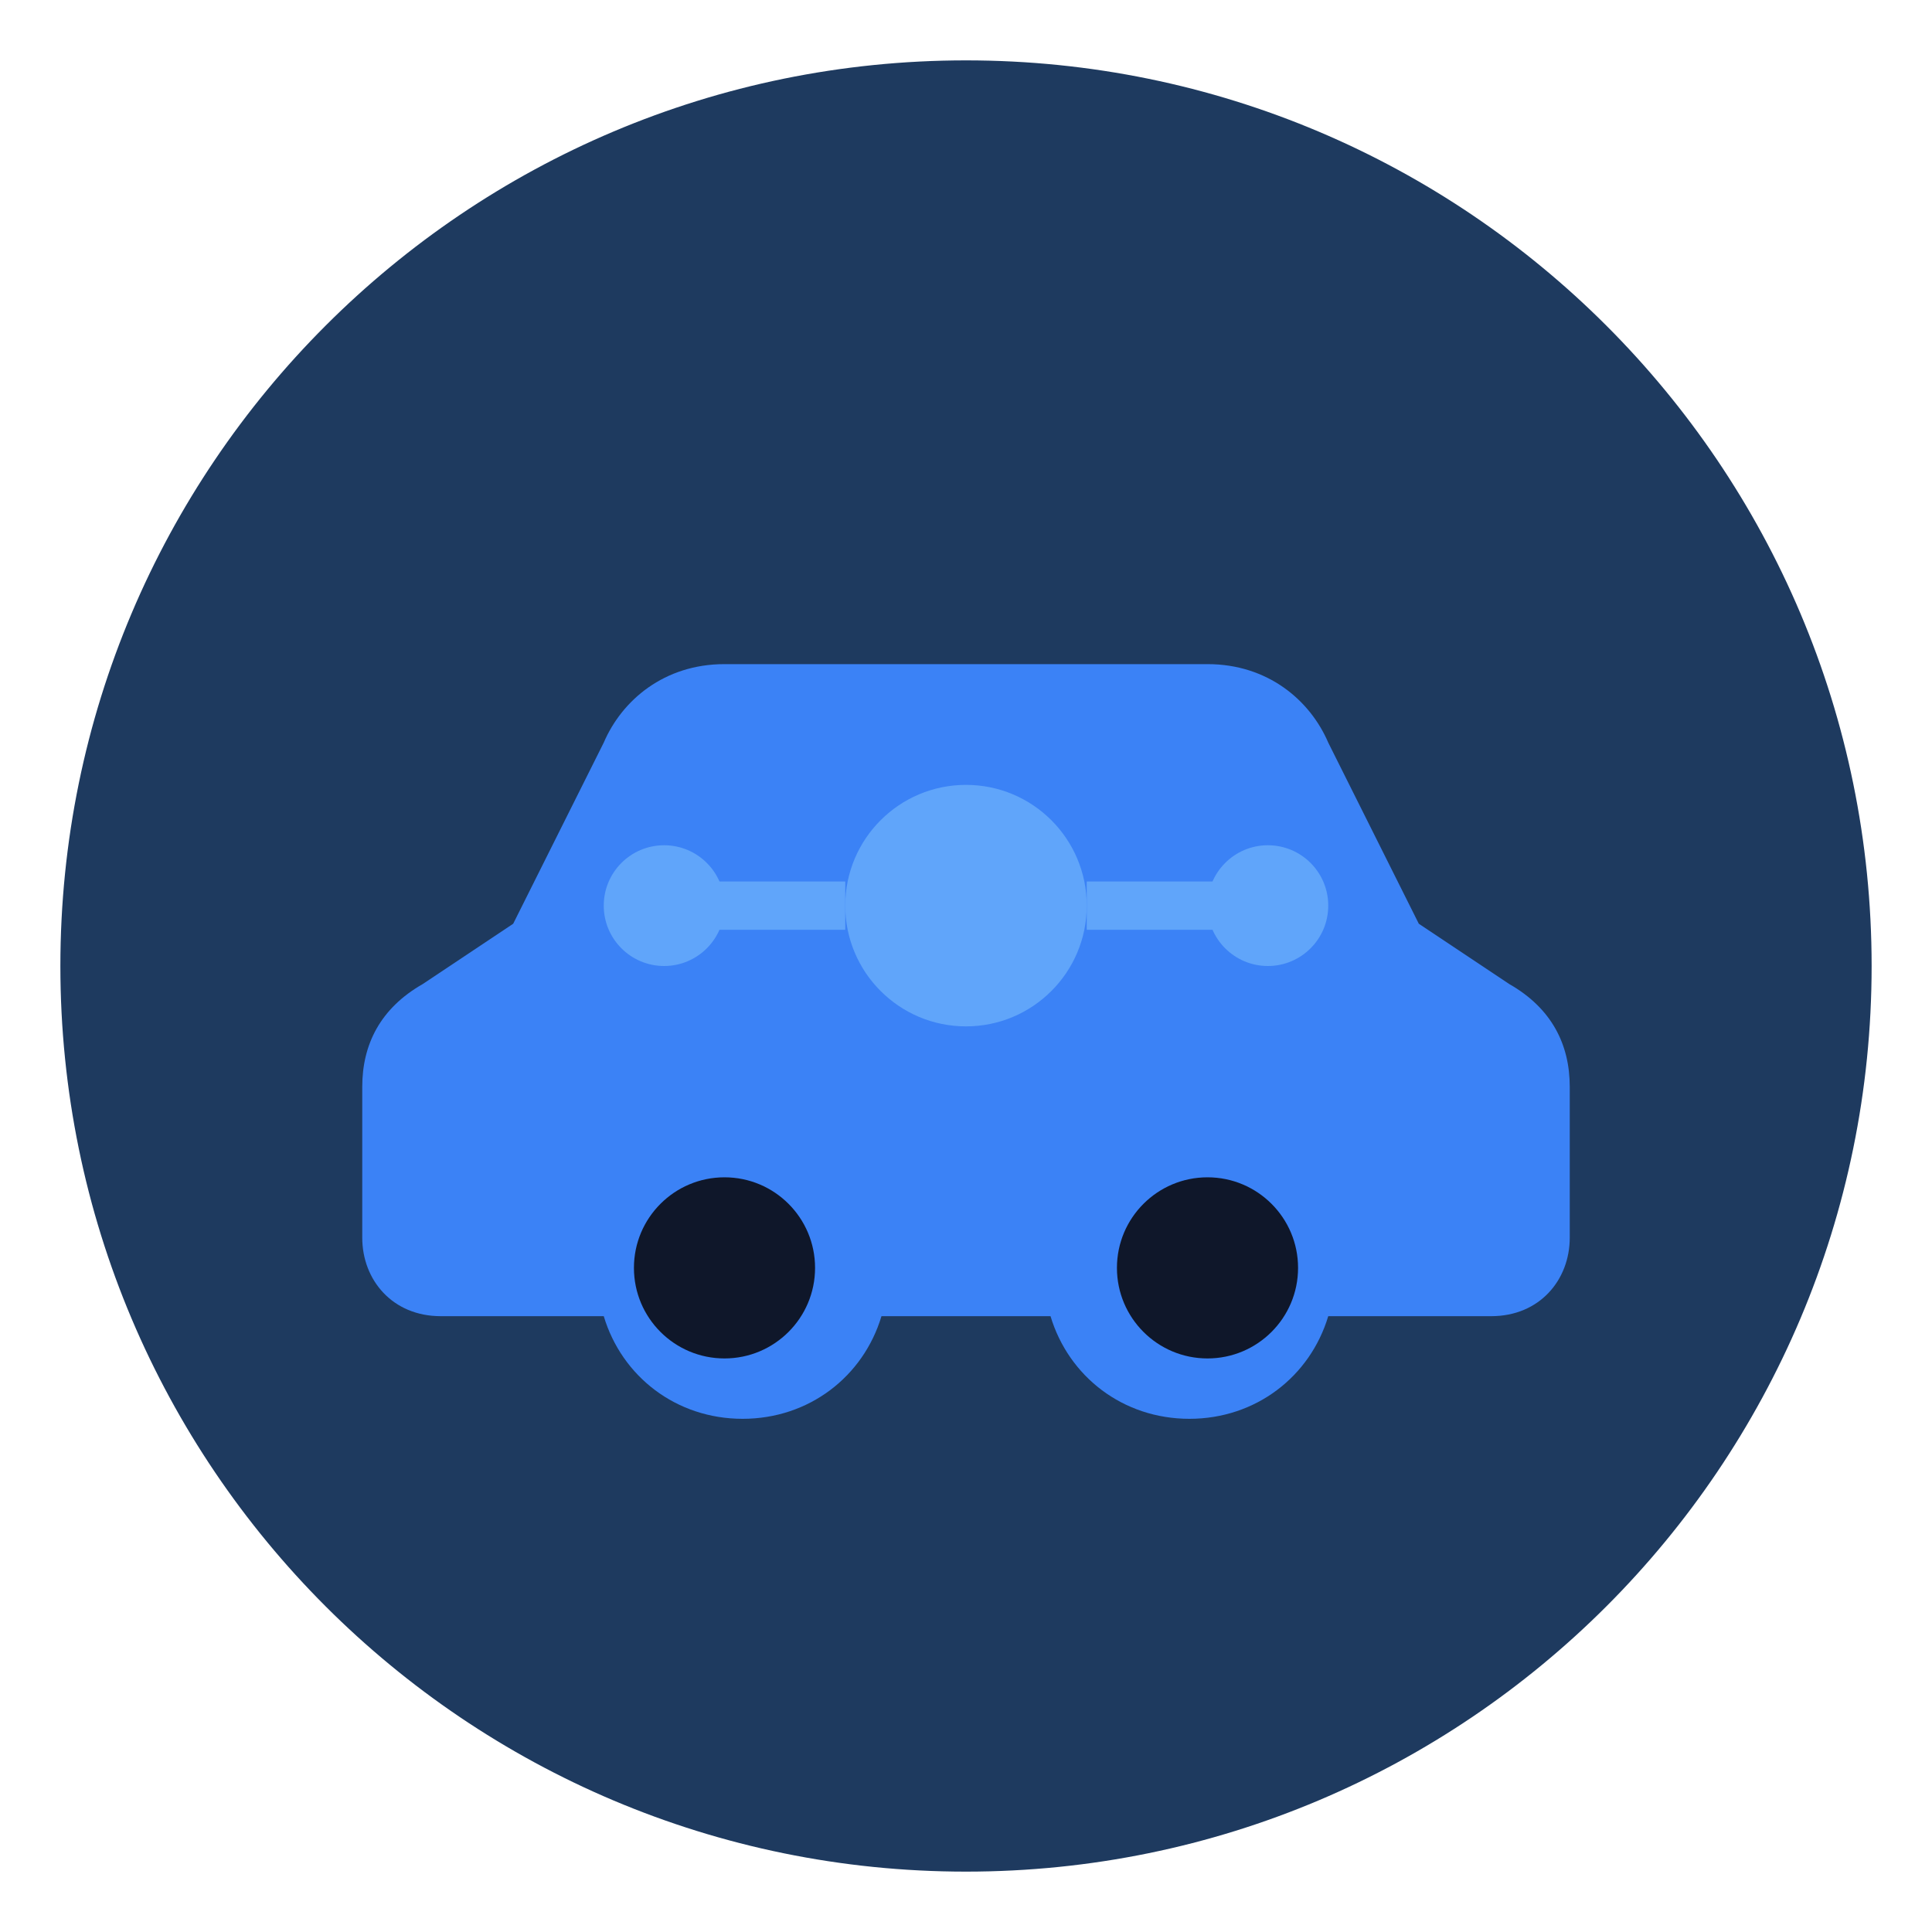
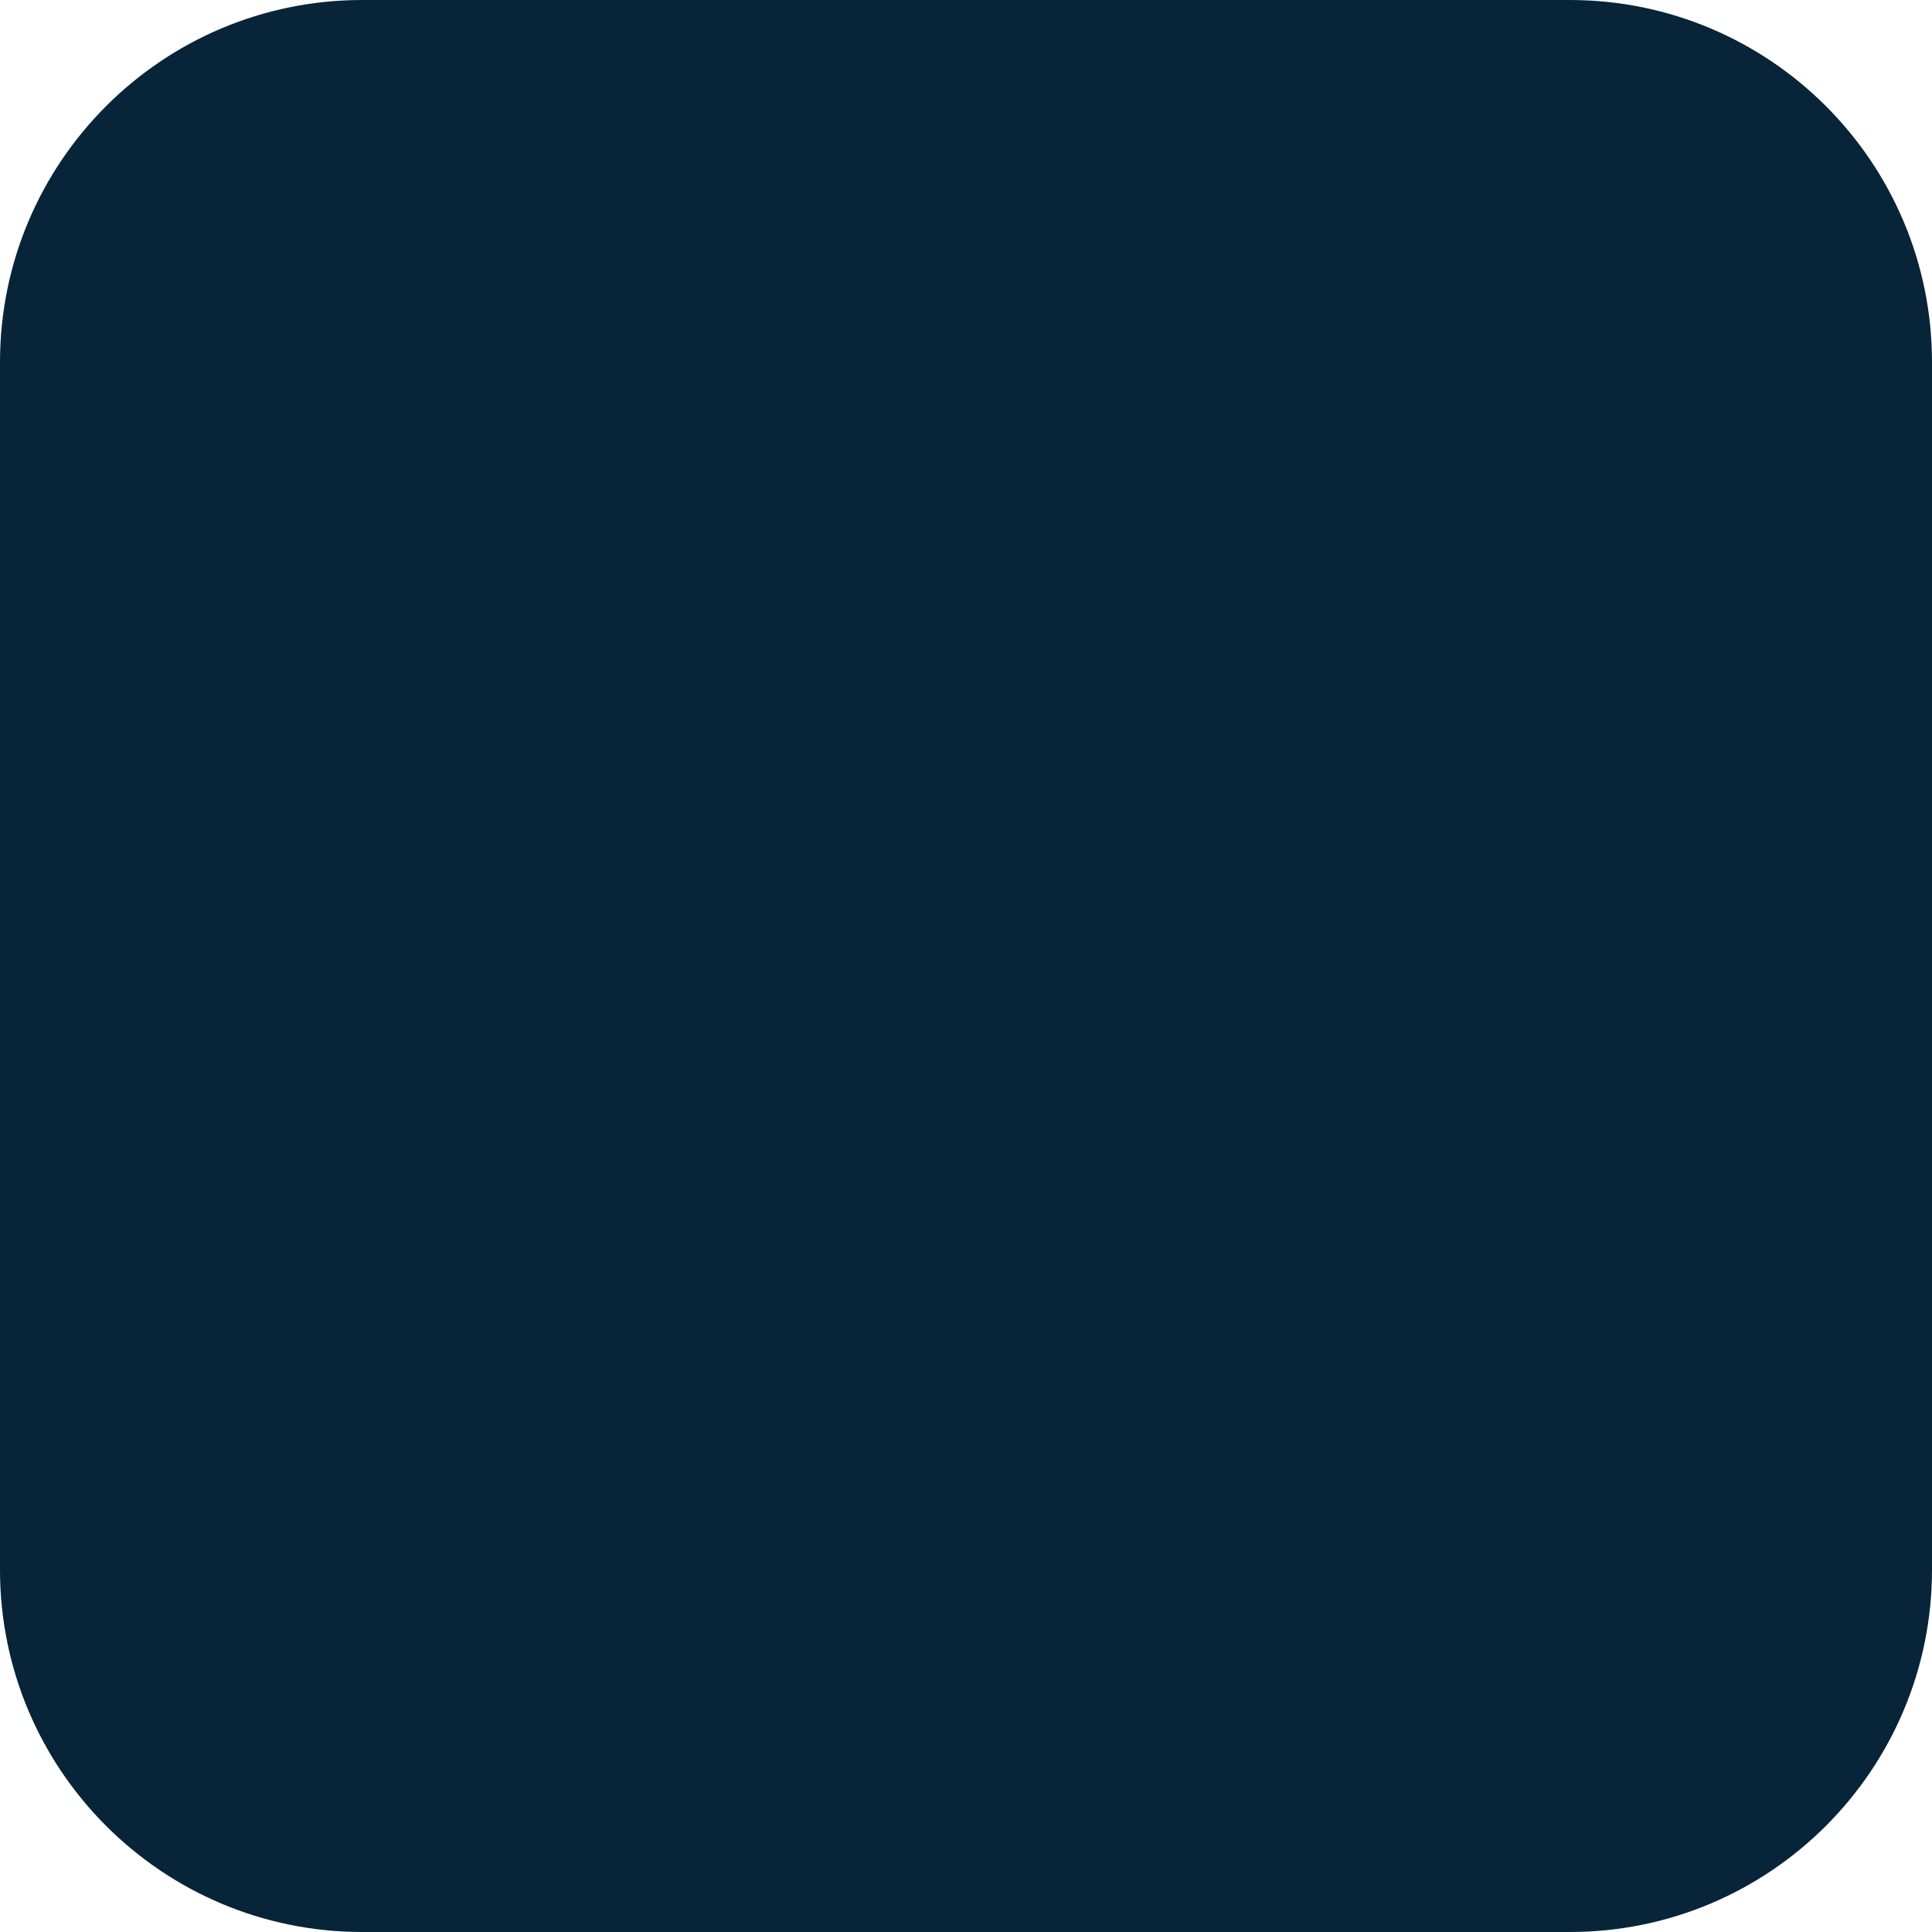
- <svg xmlns="http://www.w3.org/2000/svg" viewBox="0 0 32 32" fill="none">
-   <circle cx="16" cy="16" r="15" fill="#1e3a5f" />
-   <path d="M6 18c0-.7.3-1.3 1-1.7l1.5-1 1.5-3c.3-.7 1-1.3 2-1.3h8c1 0 1.7.6 2 1.3l1.5 3 1.5 1c.7.4 1 1 1 1.7v2.5c0 .7-.5 1.3-1.3 1.3H22c-.3 1-1.2 1.7-2.3 1.7s-2-.7-2.3-1.7h-2.8c-.3 1-1.2 1.7-2.3 1.7s-2-.7-2.3-1.7H7.3c-.8 0-1.3-.6-1.3-1.3V18z" fill="#3b82f6" />
-   <circle cx="16" cy="15" r="2" fill="#60a5fa" />
-   <circle cx="11" cy="15" r="1" fill="#60a5fa" />
-   <circle cx="21" cy="15" r="1" fill="#60a5fa" />
-   <path d="M11 15h3m4 0h3" stroke="#60a5fa" stroke-width="0.8" />
-   <circle cx="12" cy="21" r="1.5" fill="#0f172a" />
-   <circle cx="20" cy="21" r="1.5" fill="#0f172a" />
+ <svg xmlns="http://www.w3.org/2000/svg" viewBox="0 0 32 32">
+   <rect width="32" height="32" rx="6" fill="#082438" />
+   <g transform="translate(3, 6) scale(0.026)">
+     <path d="M3441 4386l-61 6 0 35 0 35 145 -1 481 -4 81 87 80 86 302 0 301 0 0 -71  c0 -54 -5 -80 -21 -109 l-21 -37 -106 -7 c-58 -3 -127 -6 -154 -6 l-48 0 -78 -160  c-62 -127 -75 -161 -63 -165 8 -3 82 -15 163 -25 81 -11 218 -22 303 -25  101 -3 207 0 305 10 83 8 194 26 248 39 53 13 154 48 222 78 69 29 211 98 317 153  52 27 99 52 134 71 36 20 58 33 58 35 1 3 -23 7 -53 8 l-54 -6 c-70 1 -302 0 -567 -2  l-559 -4 19 29 c11 16 27 45 37 64 10 19 18 56 18 84 l0 51 160 3 430 9  c159 4 310 7 425 9 l45 -1 45 3 c25 0 46 1 64 1 33 1 54 1 61 1 28 0 50 5 50 10  0 6 -9 10 -20 10 l-20 0 -420 20 c-172 8 -360 15 -480 18 l0 12 c0 7 182 10 525 10  l525 0 91 -36 c50 -19 101 -34 113 -32 l27 13 c27 -17 58 -33 82 -42 64 -25 85 -28 187 -28  107 0 120 2 187 31 40 17 98 51 129 75 10 7 20 16 30 26 l248 2 252 4 c-1 -7 -1 -12 0 -15  4 -12 -4 -24 -23 -35 -15 -10 -99 -44 -185 -75 -87 -32 -232 -76 -322 -98  -90 -22 -230 -49 -312 -60 -81 -11 -239 -27 -351 -35 l-203 -15 -215 -120  c-118 -66 -282 -151 -365 -190 -82 -38 -204 -86 -269 -105 -75 -22 -169 -40 -255 -50  -77 -8 -222 -15 -336 -15 -157 0 -239 5 -385 25 -102 14 -256 42 -342 63  -87 20 -285 81 -440 135 -156 53 -311 109 -345 125 l-63 27 155 5 c132 4 165 9 225 30  l70 25 -67 3 c-38 1 -97 5 -133 8 l-4 0 z" fill="#d7d4d4" />
+     <path d="M3382 4947l-1 9 c0 5 10 14 24 21 14 6 25 9 25 7 0 -2 2 -4 5 -4 l8 3 c8 -13 17 -26 26 -36  19 -21 52 -47 72 -58 25 -12 59 -19 97 -19 42 0 72 7 105 23 26 14 60 43 79 68  27 37 33 55 36 110 3 52 -1 75 -16 106 -12 22 -39 56 -61 76 0 0 0 0 -1 1" fill="#909799" />
+     <path d="M3443 4983c-9 16 -17 33 -20 45 -6 23 -9 62 -6 86 2 27 17 63 35 90 16 26 49 58 72 71  24 14 63 28 87 31 24 3 64 1 87 -6 23 -6 60 -27 82 -46 1 -1 1 -1 1 -1 22 -20 49 -54 61 -76  15 -31 19 -54 16 -106 -3 -55 -9 -73 -36 -110 -19 -25 -53 -54 -79 -68 -33 -16 -63 -23 -105 -23  -38 0 -72 7 -97 19 -20 11 -53 37 -72 58 -9 10 -18 23 -26 36 z" fill="#082438" />
+   </g>
</svg>
